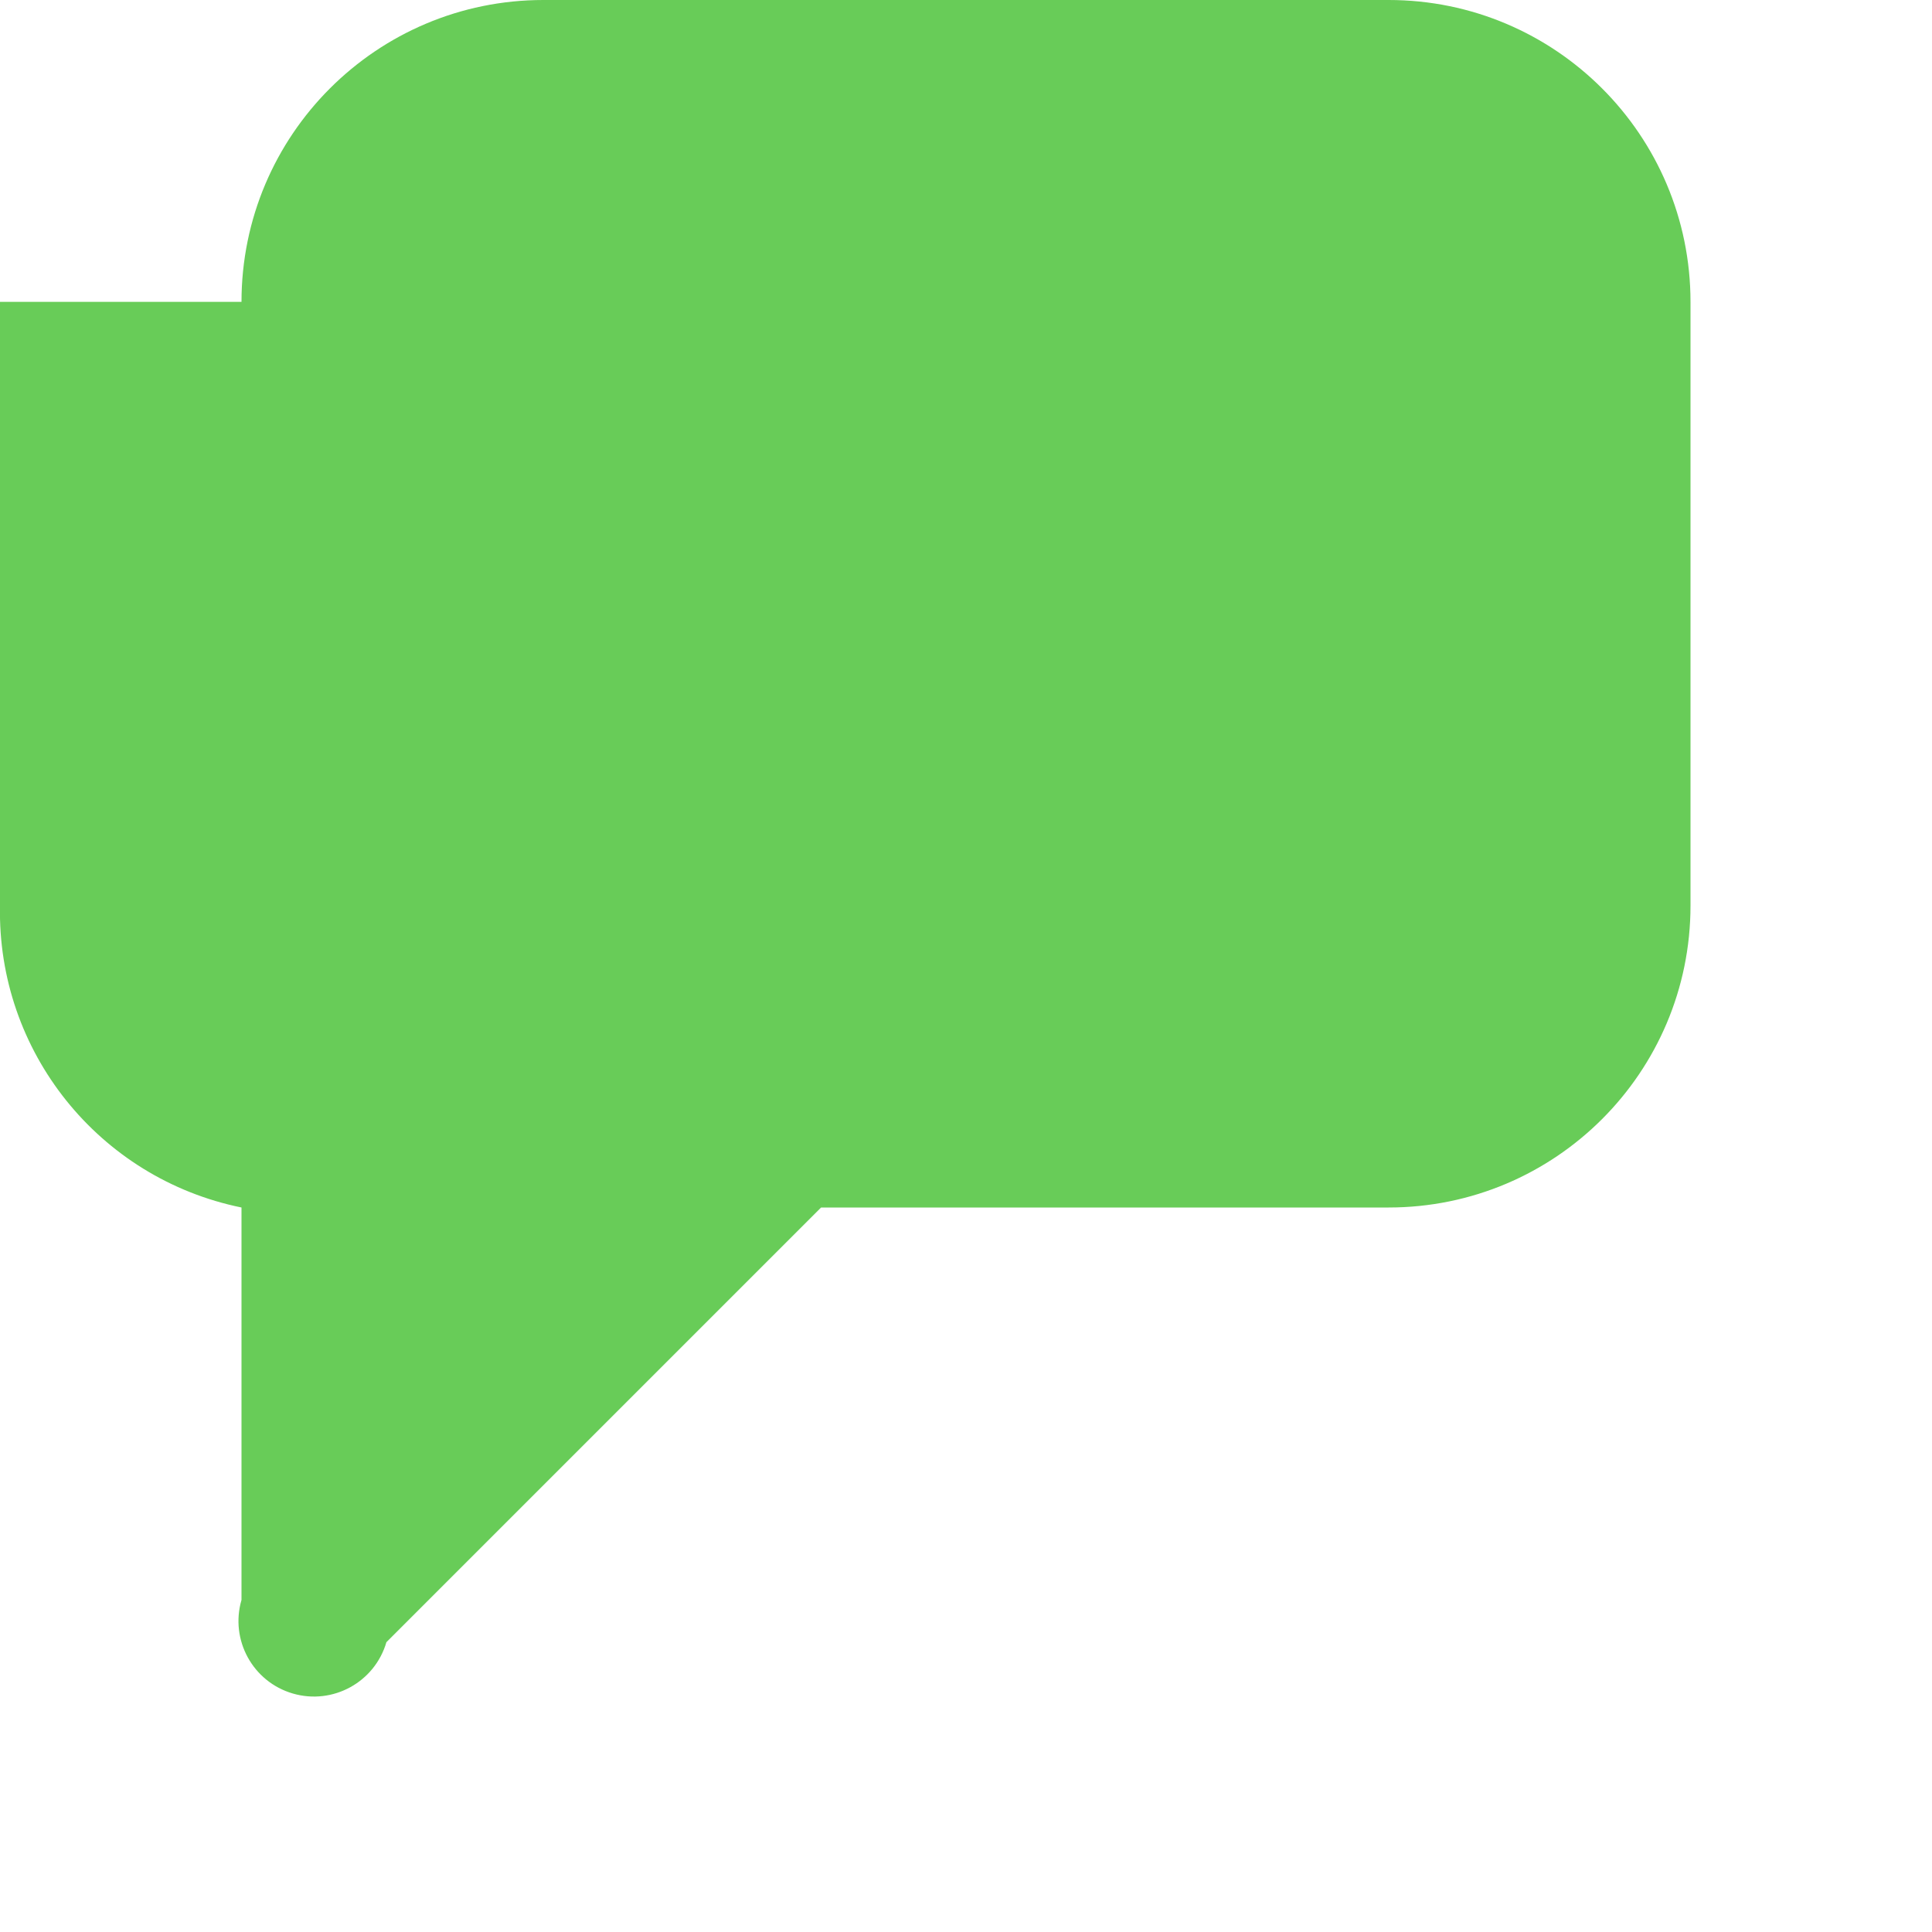
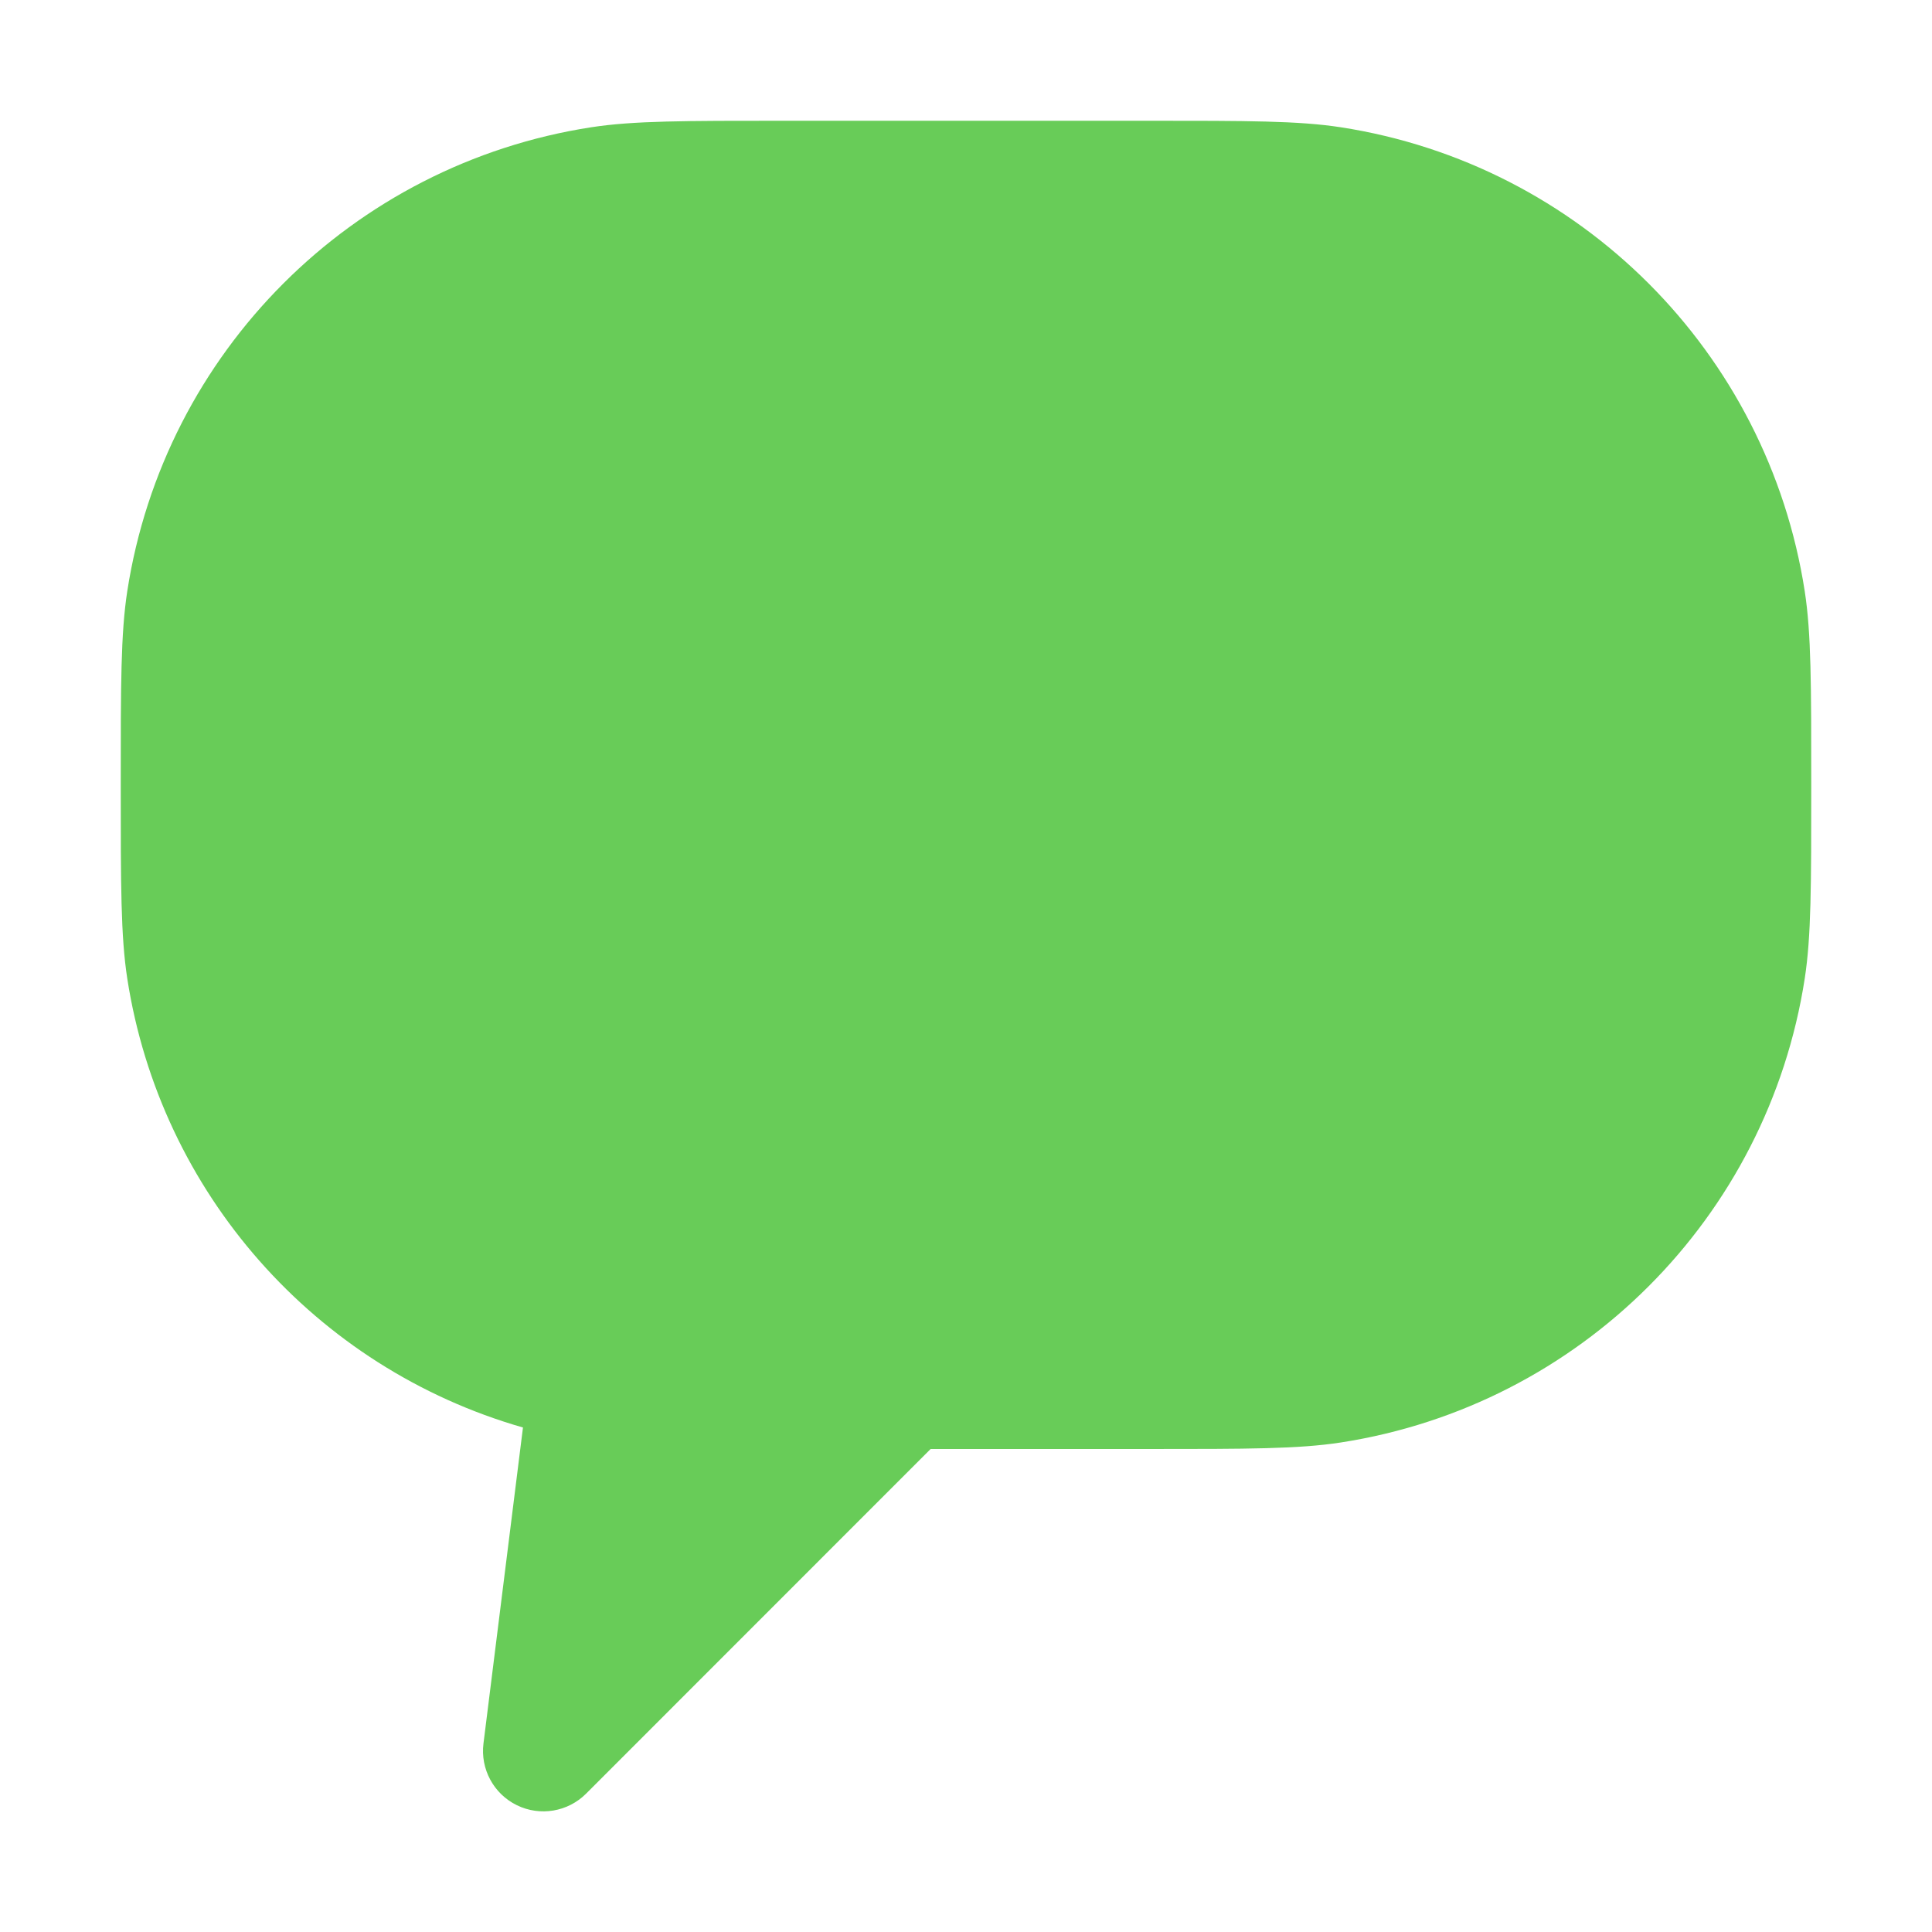
- <svg xmlns="http://www.w3.org/2000/svg" width="22" height="22" viewBox="0 0 16 16" aria-hidden="true" fill="#68CC58">
-   <path d="M2 2.5A2.5 2.5 0 0 1 4.5 0h7A2.5 2.5 0 0 1 14 2.5v5A2.5 2.5 0 0 1 11.5 10H6.8L3.2 13.6A.5.5 0 0 1 2 13.25V10A2.5 2.5 0 0 1 0 7.5v-5Z" />
+ <svg xmlns="http://www.w3.org/2000/svg" width="22" height="22" fill="currentColor" aria-hidden="true" viewBox="0 0 16 16" style="--icon-color: currentColor;">
+   <path d="M1.054 4.896C1 5.246 1 5.664 1 6.5s0 1.254.054 1.604a4.6 4.6 0 0 0 3.277 3.718l-.327 2.616a.5.5 0 0 0 .85.416L7.707 12H9.5c.836 0 1.254 0 1.604-.054a4.6 4.6 0 0 0 3.842-3.842C15 7.754 15 7.336 15 6.5s0-1.254-.054-1.604a4.6 4.6 0 0 0-3.842-3.842C10.754 1 10.336 1 9.5 1h-3c-.836 0-1.254 0-1.604.054a4.6 4.6 0 0 0-3.842 3.842" fill="#68CC58" />
</svg>
